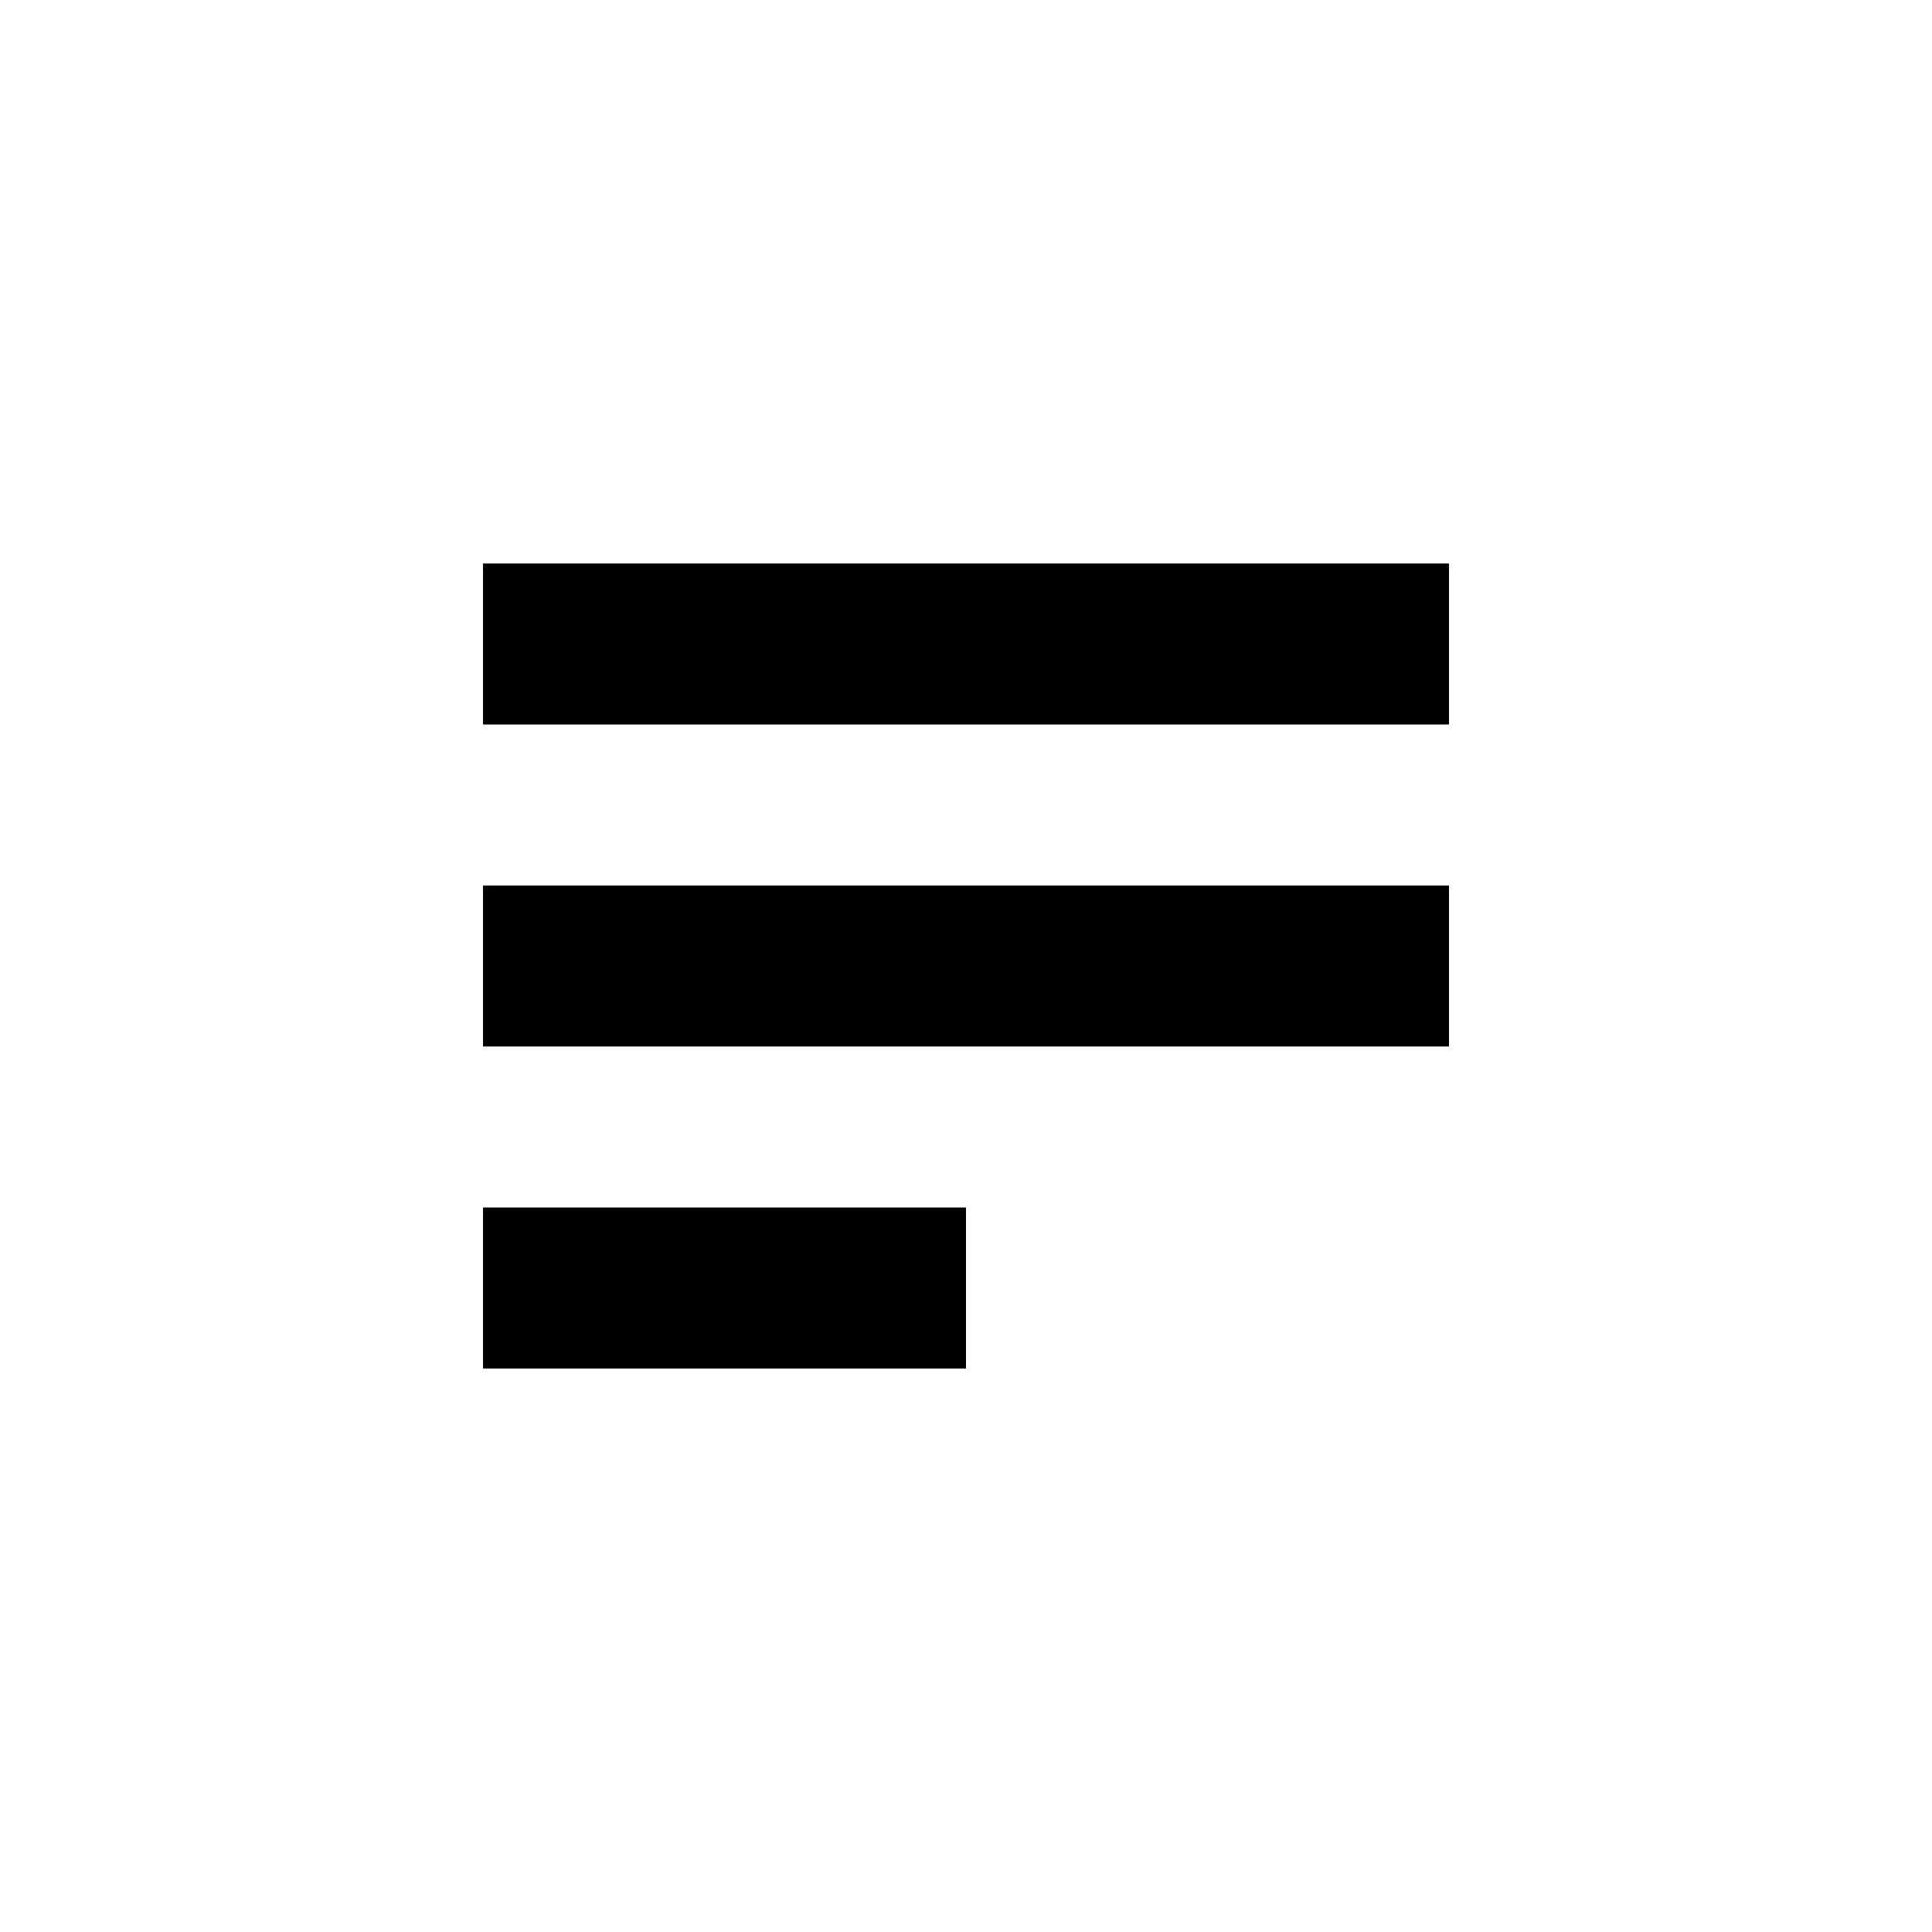
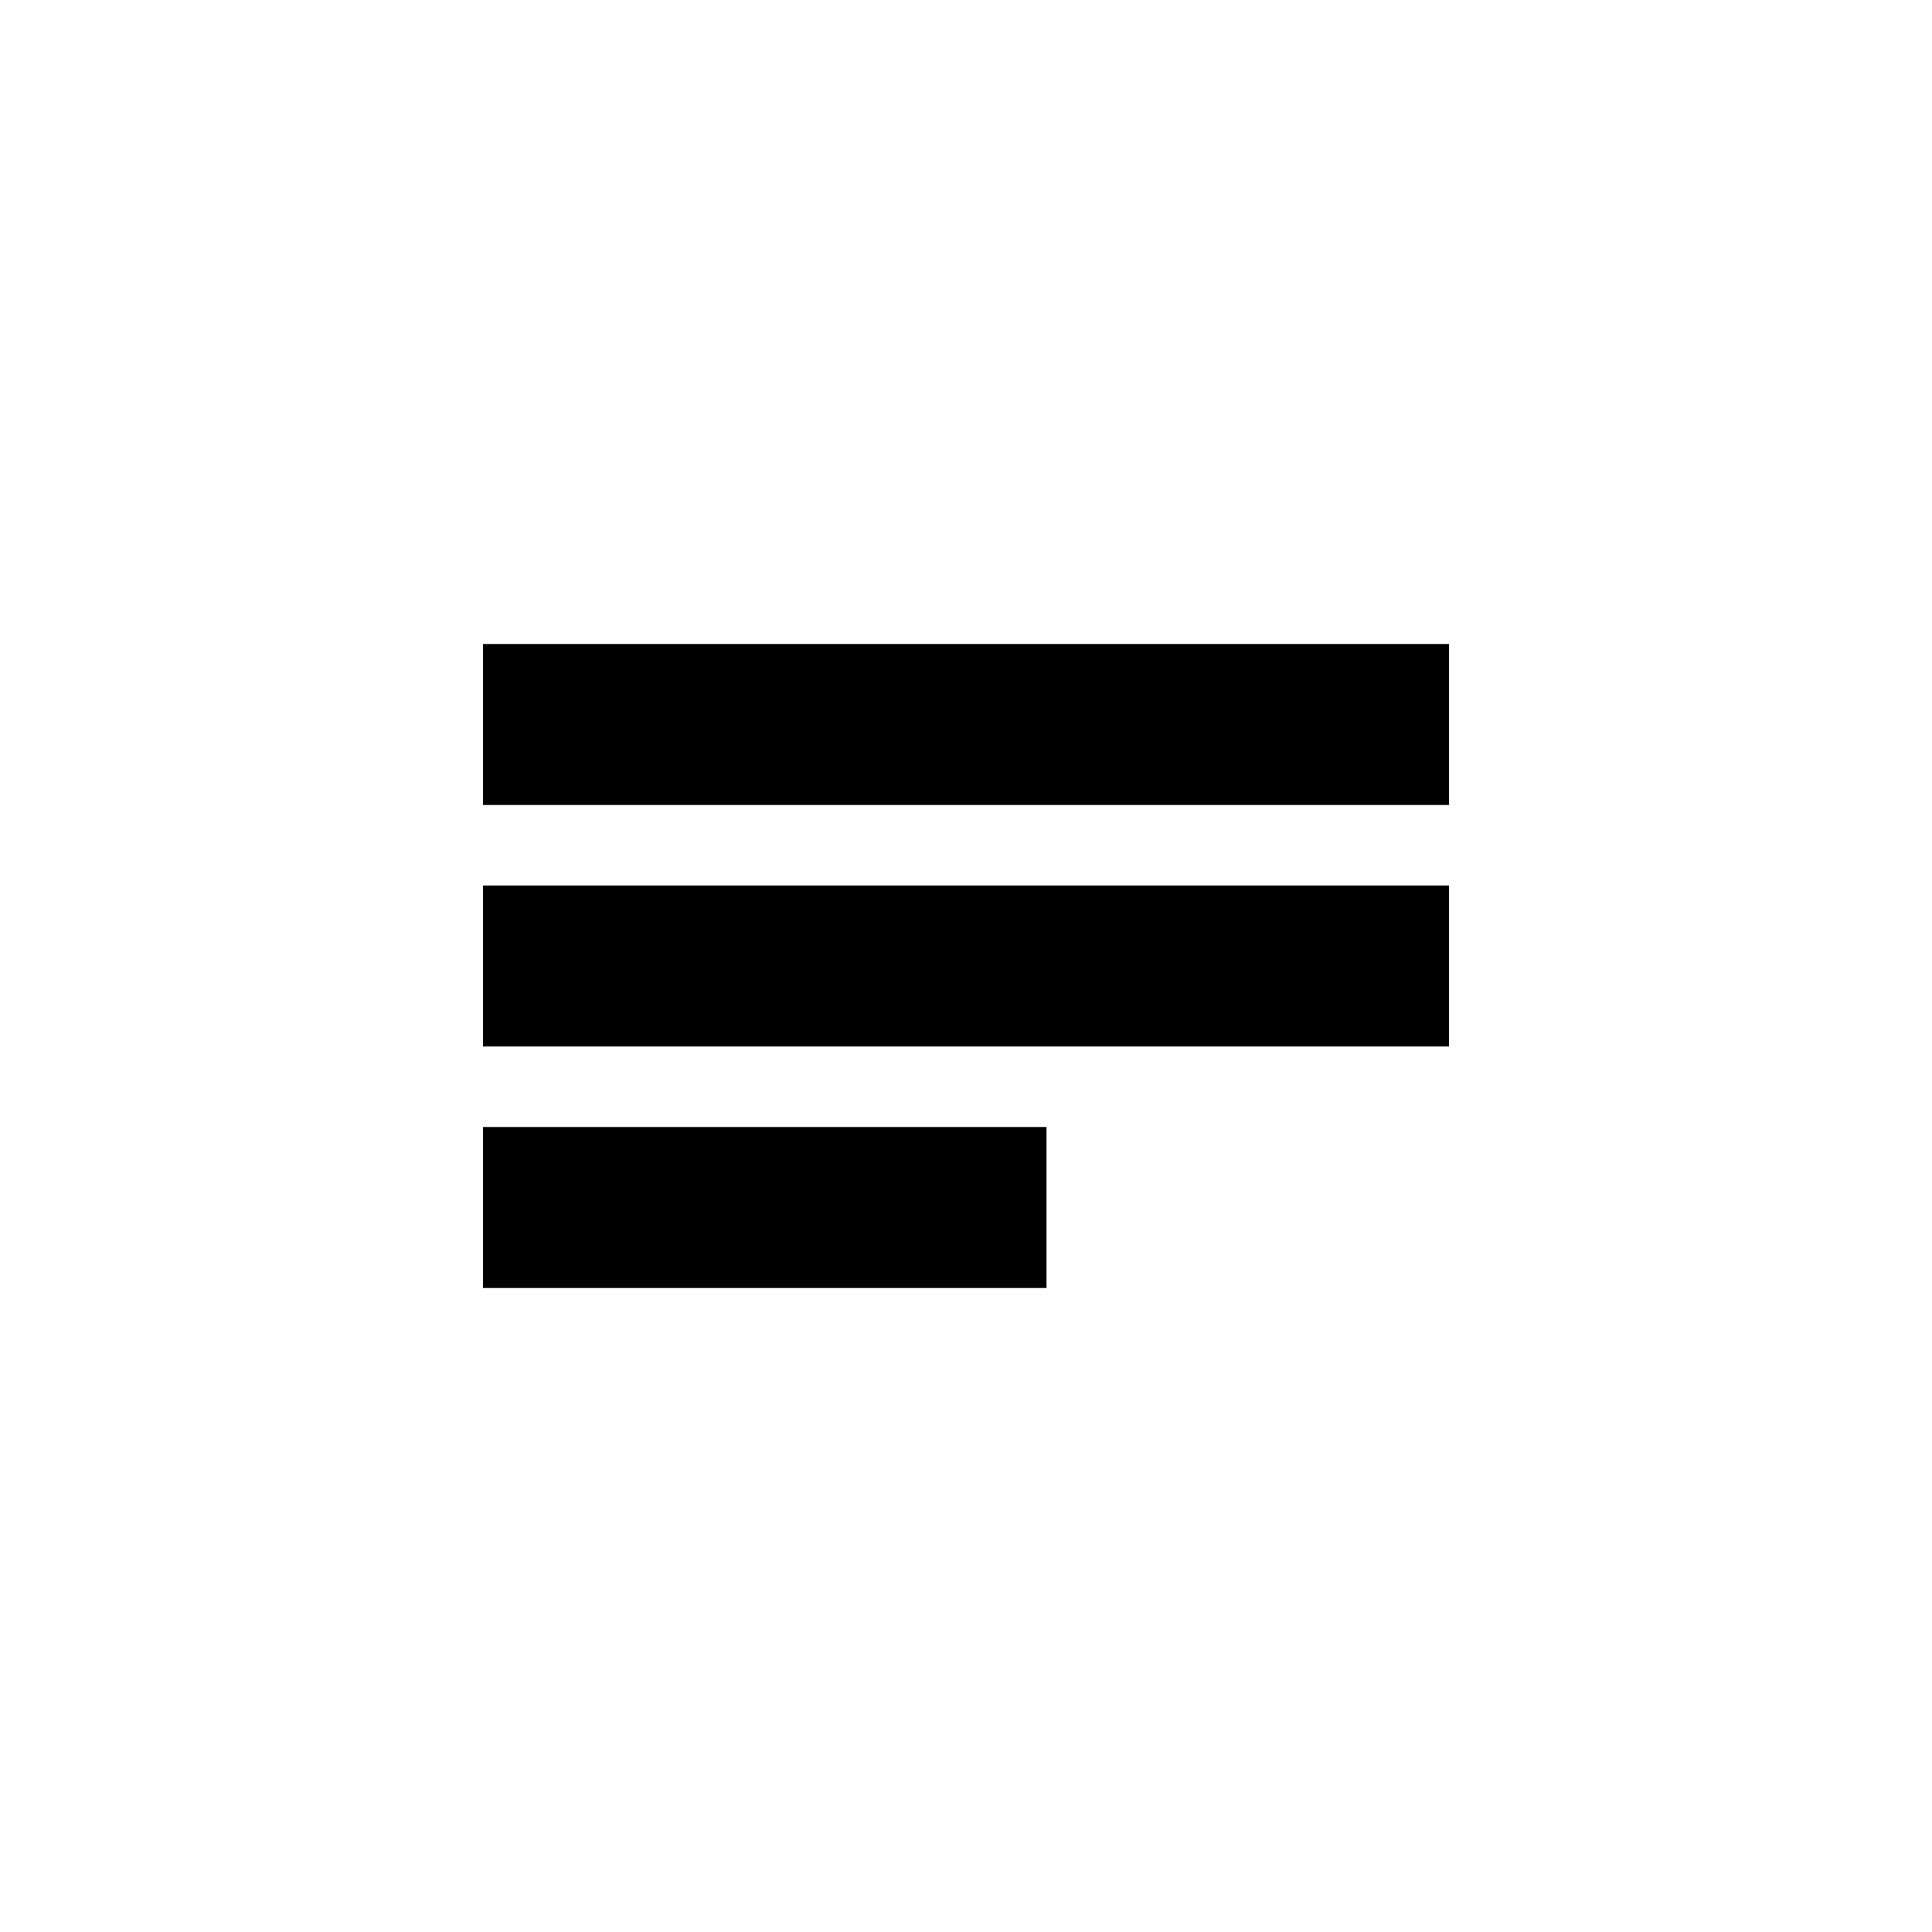
<svg xmlns="http://www.w3.org/2000/svg" viewBox="0 0 24 24">
  <g>
-     <g opacity="0">
-       <rect width="24" height="24" fill="none" stroke="none" />
-     </g>
+     <rect width="24" height="24" fill="none" stroke="none" />
+     <rect x="6" y="8" width="12" height="2" stroke="none" />
    <rect x="6" y="11" width="12" height="2" stroke="none" />
-     <rect x="6" y="7" width="12" height="2" stroke="none" />
-     <rect x="6" y="15" width="6" height="2" stroke="none" />
+     <rect x="6" y="14" width="7" height="2" stroke="none" />
  </g>
</svg>
